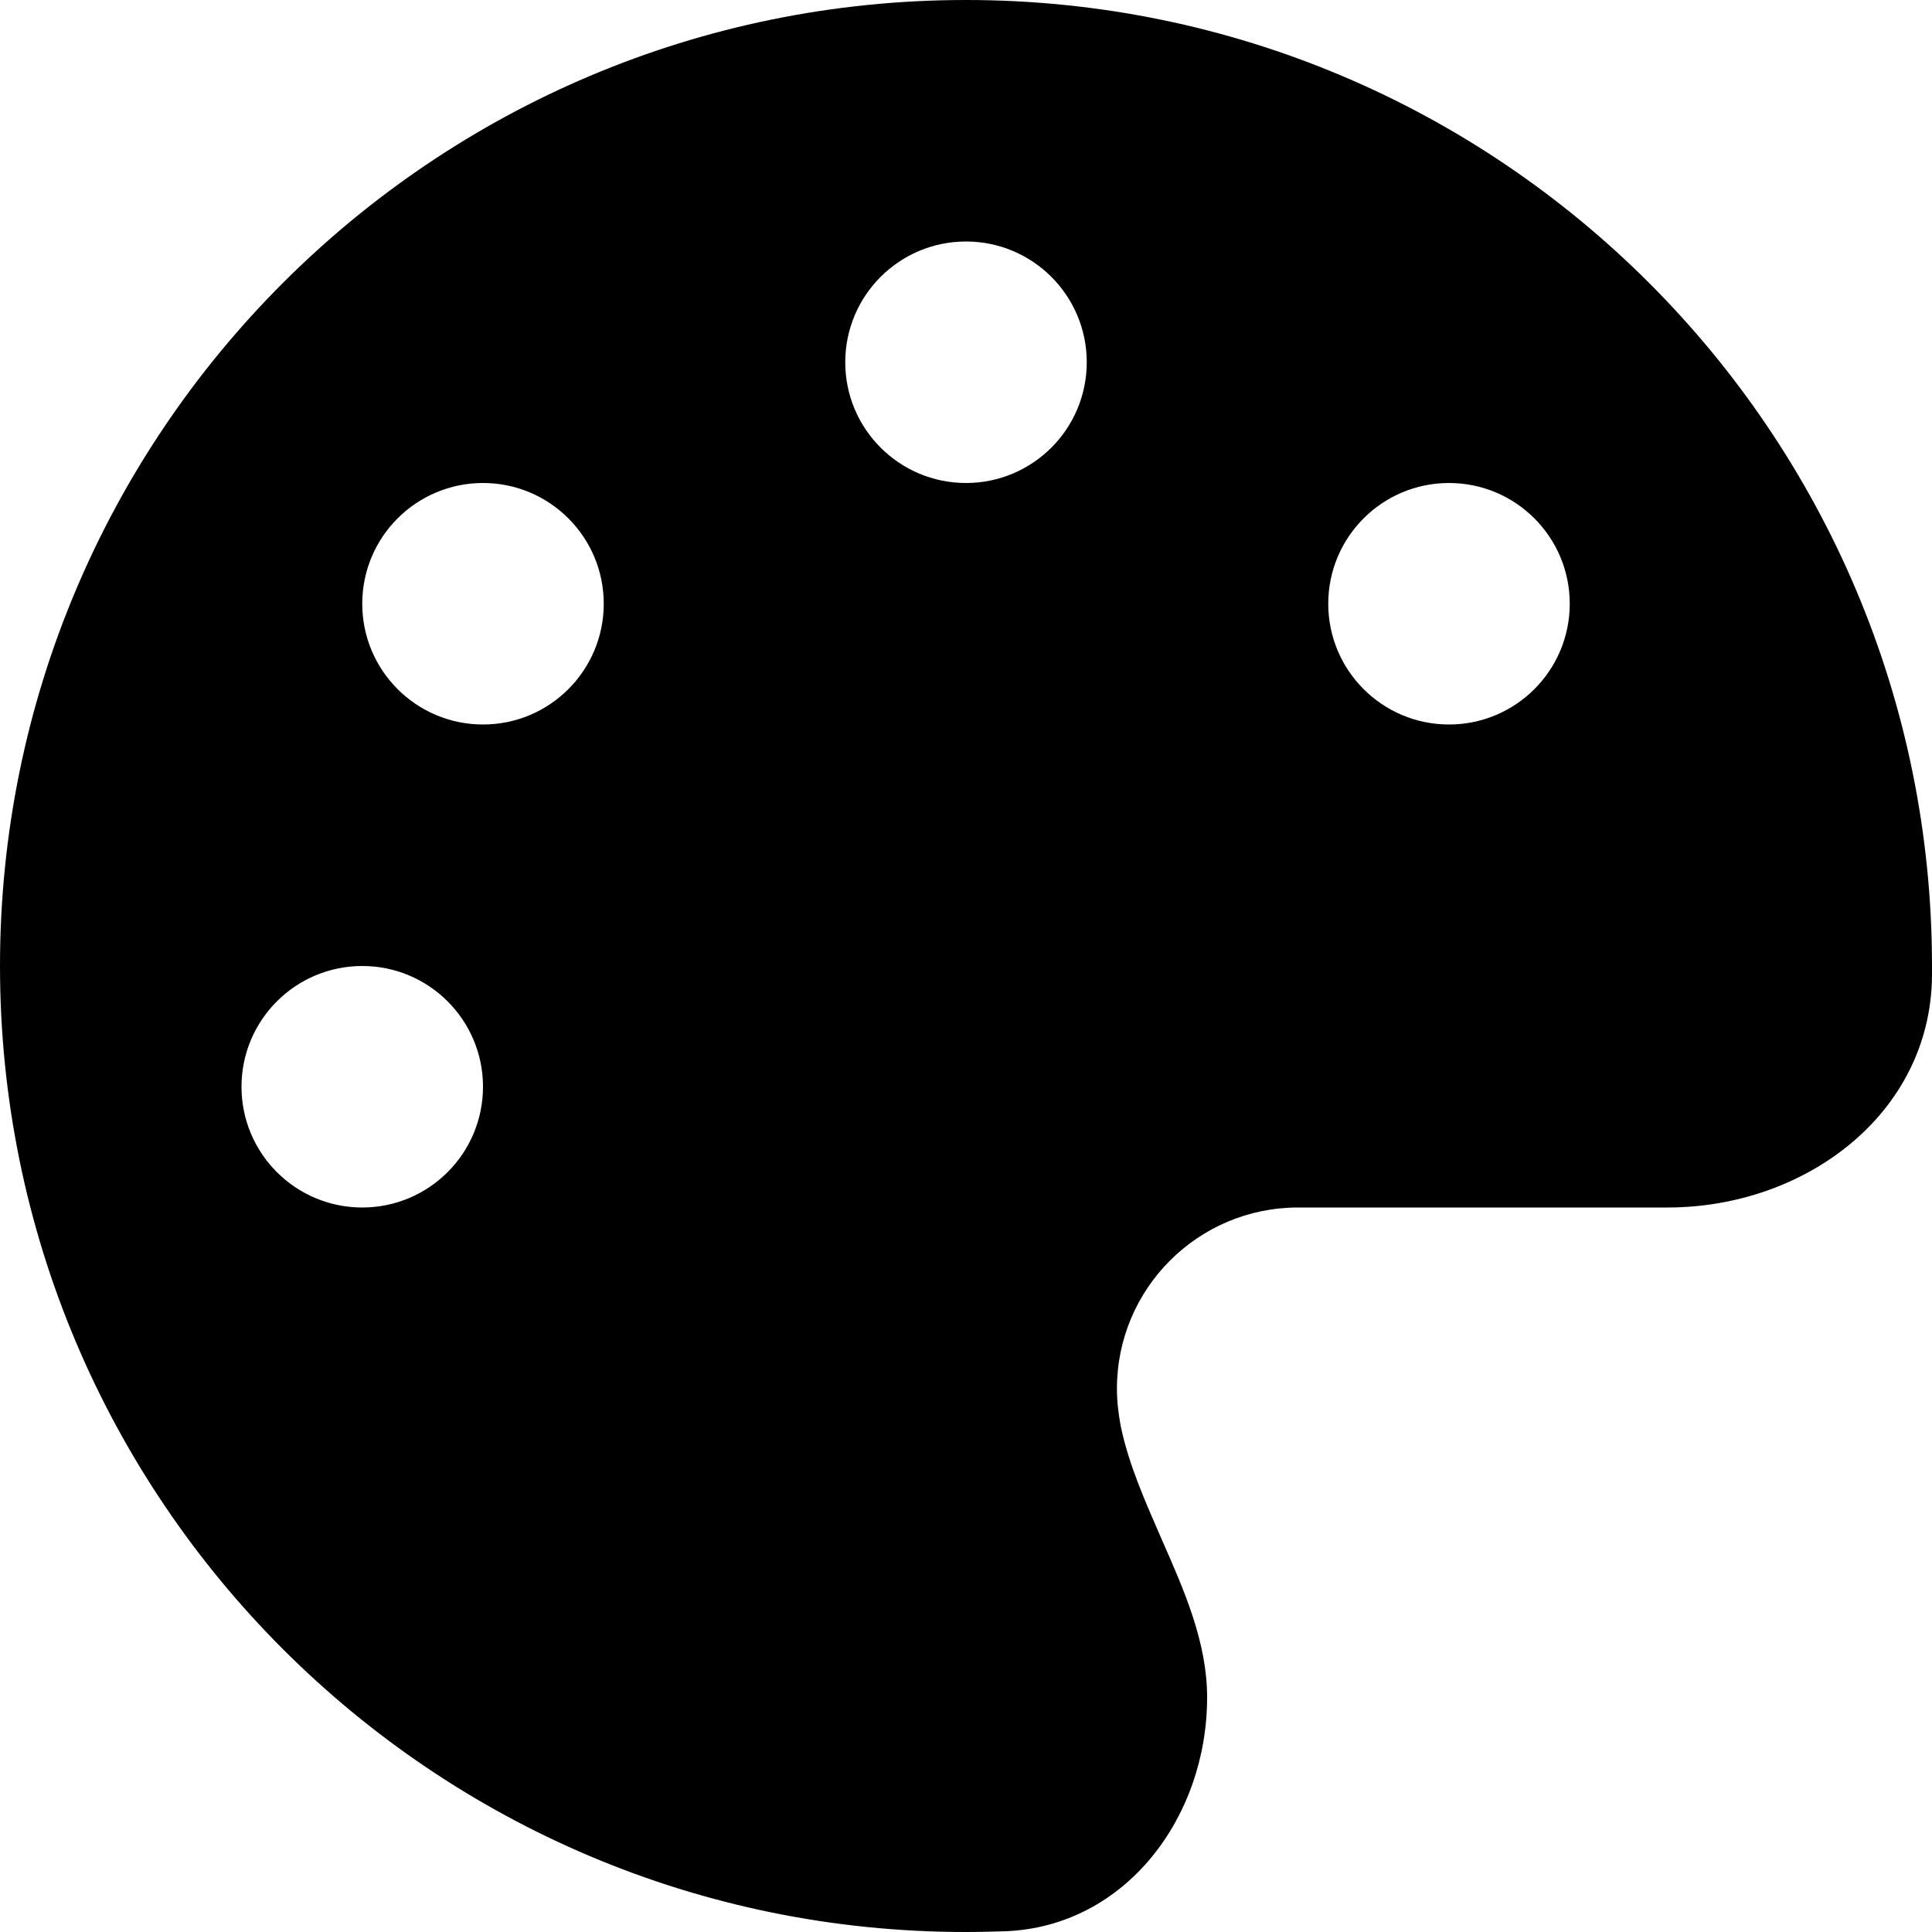
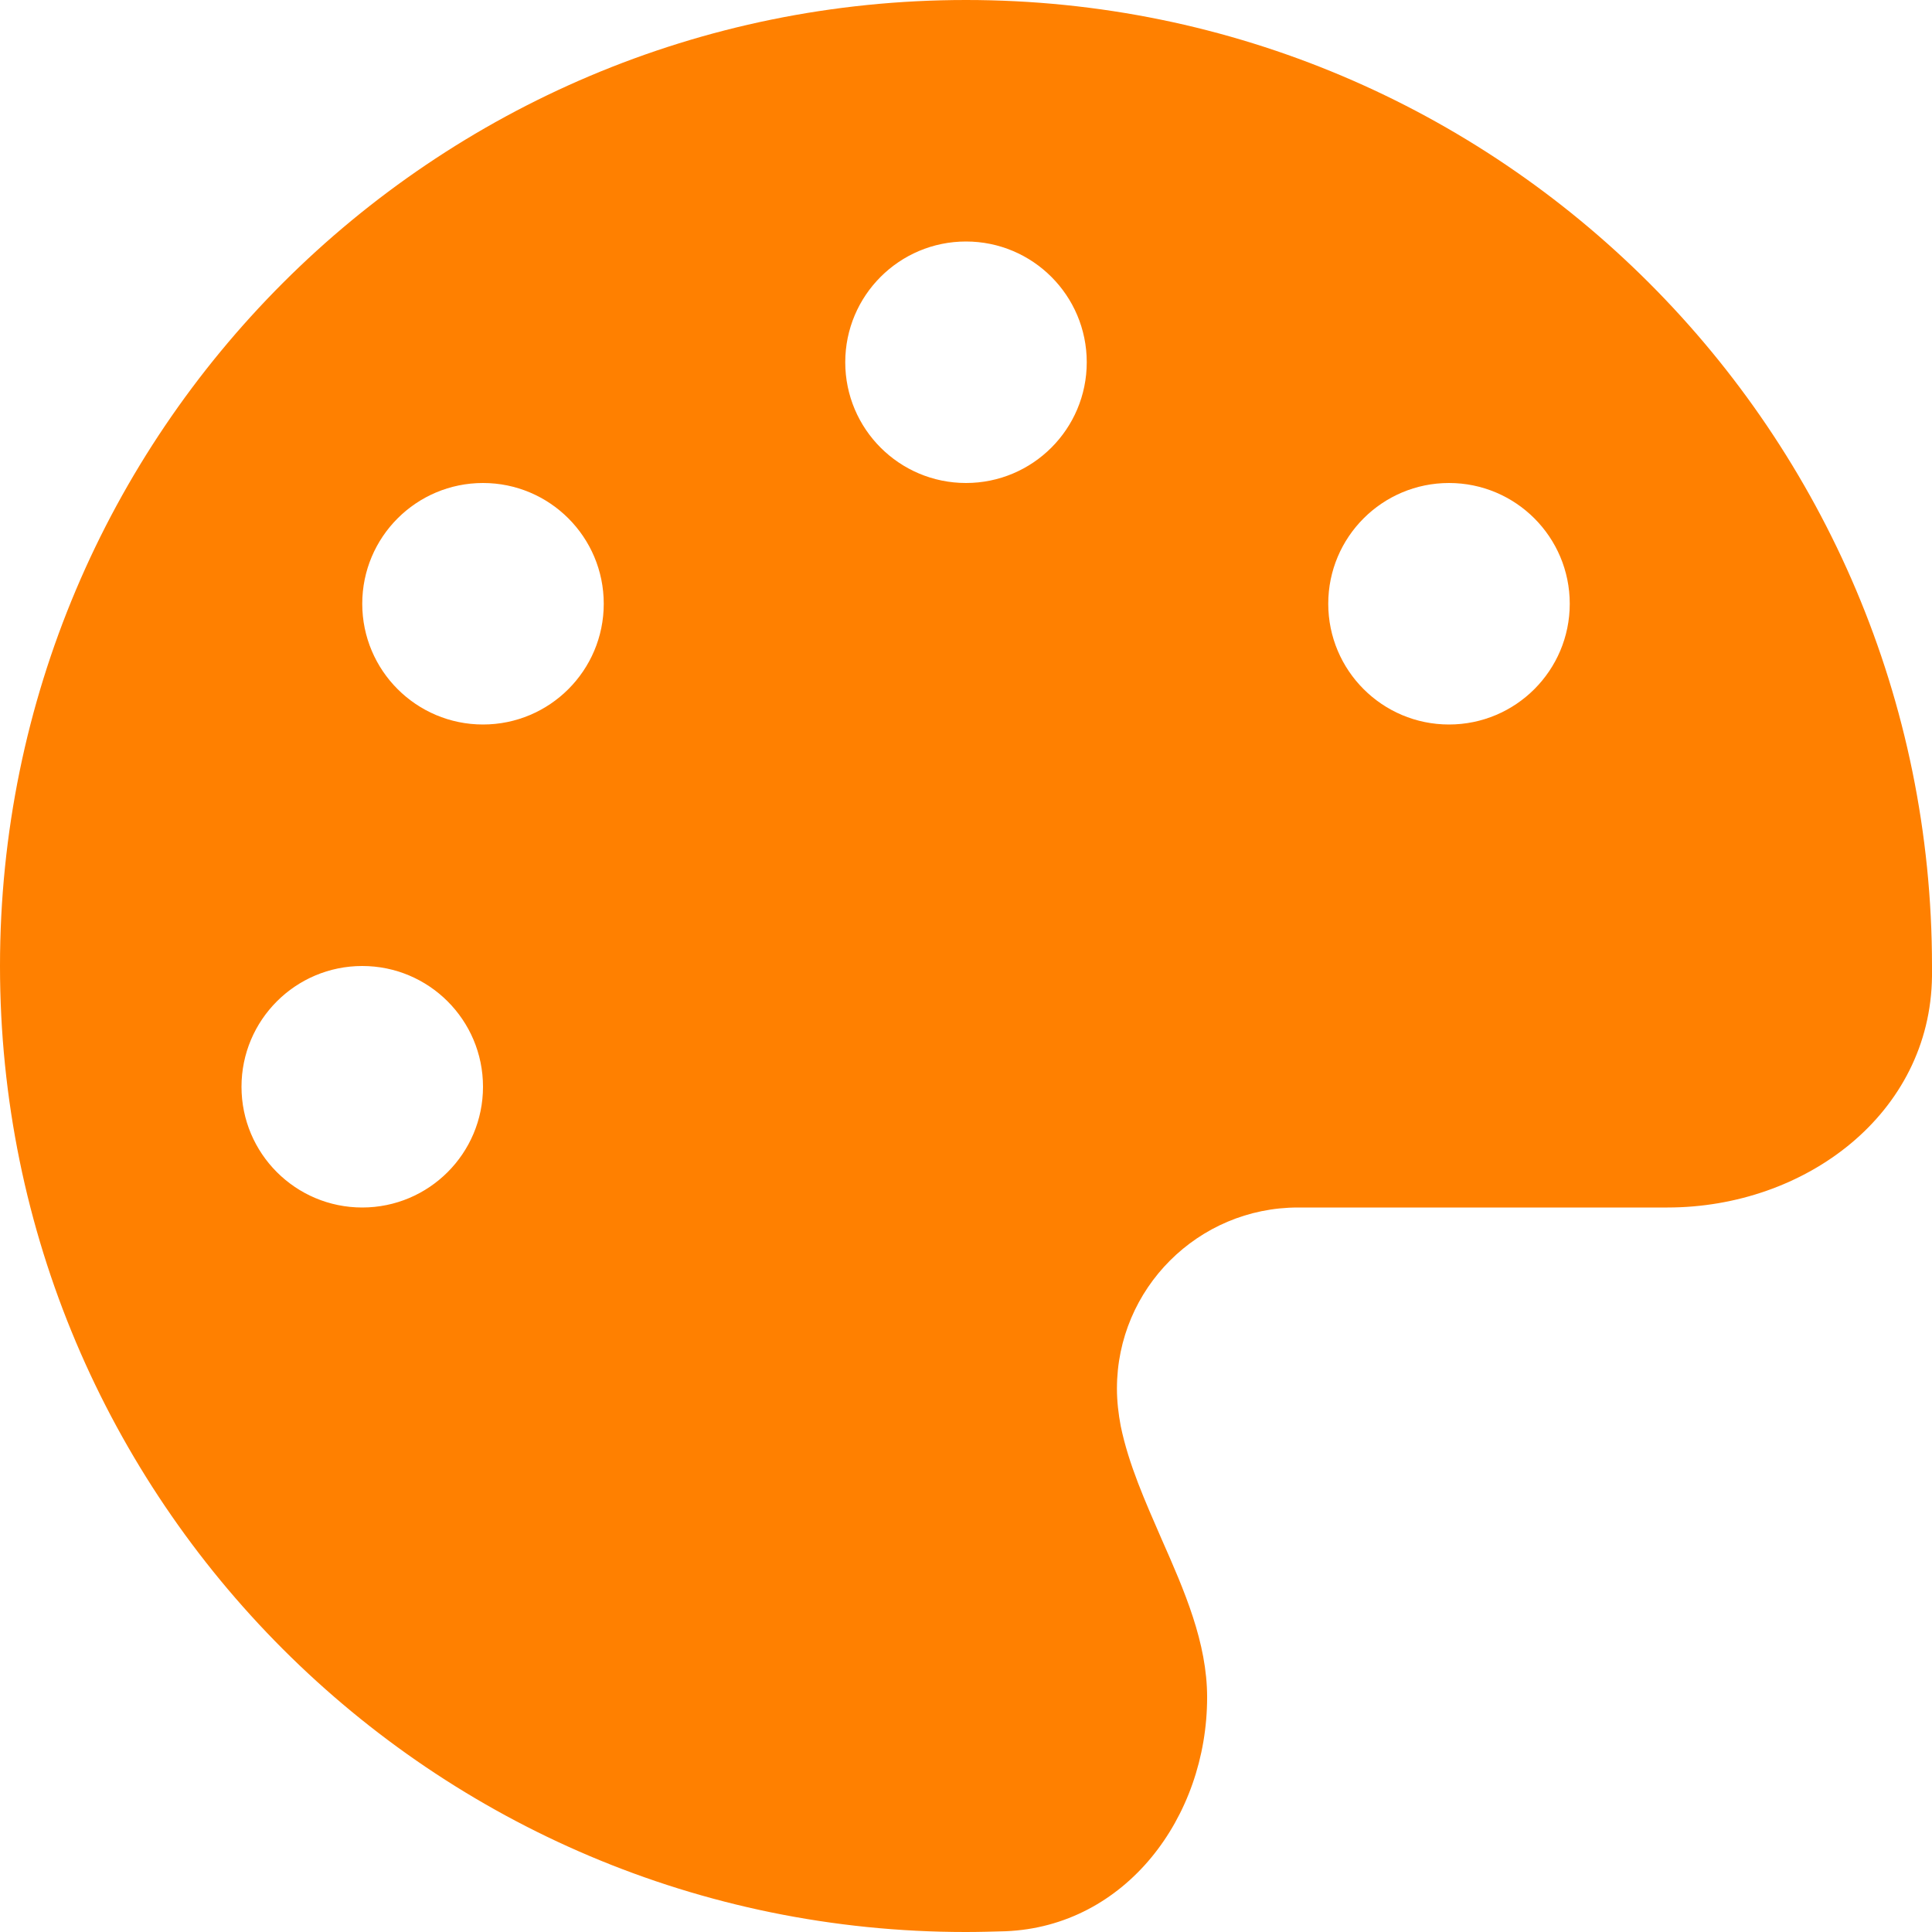
<svg xmlns="http://www.w3.org/2000/svg" viewBox="0 0 512 512">
-   <path d="M512 256c0 .9 0 1.8 0 2.7c-.4 36.5-33.6 61.3-70.1 61.3L344 320c-26.5 0-48 21.5-48 48c0 3.4 .4 6.7 1 9.9c2.1 10.2 6.5 20 10.8 29.9c6.1 13.8 12.1 27.5 12.1 42c0 31.8-21.6 60.7-53.4 62c-3.5 .1-7 .2-10.6 .2C114.6 512 0 397.4 0 256S114.6 0 256 0S512 114.6 512 256zM128 288a32 32 0 1 0 -64 0 32 32 0 1 0 64 0zm0-96a32 32 0 1 0 0-64 32 32 0 1 0 0 64zM288 96a32 32 0 1 0 -64 0 32 32 0 1 0 64 0zm96 96a32 32 0 1 0 0-64 32 32 0 1 0 0 64z" />
+   <path fill="#FF8000" d="M512 256c0 .9 0 1.8 0 2.7c-.4 36.5-33.6 61.3-70.1 61.3L344 320c-26.5 0-48 21.5-48 48c0 3.4 .4 6.7 1 9.9c2.1 10.2 6.5 20 10.8 29.9c6.1 13.8 12.1 27.5 12.1 42c0 31.8-21.6 60.7-53.4 62c-3.5 .1-7 .2-10.6 .2C114.6 512 0 397.4 0 256S114.6 0 256 0S512 114.6 512 256zM128 288a32 32 0 1 0 -64 0 32 32 0 1 0 64 0zm0-96a32 32 0 1 0 0-64 32 32 0 1 0 0 64zM288 96a32 32 0 1 0 -64 0 32 32 0 1 0 64 0zm96 96a32 32 0 1 0 0-64 32 32 0 1 0 0 64z" />
</svg>
